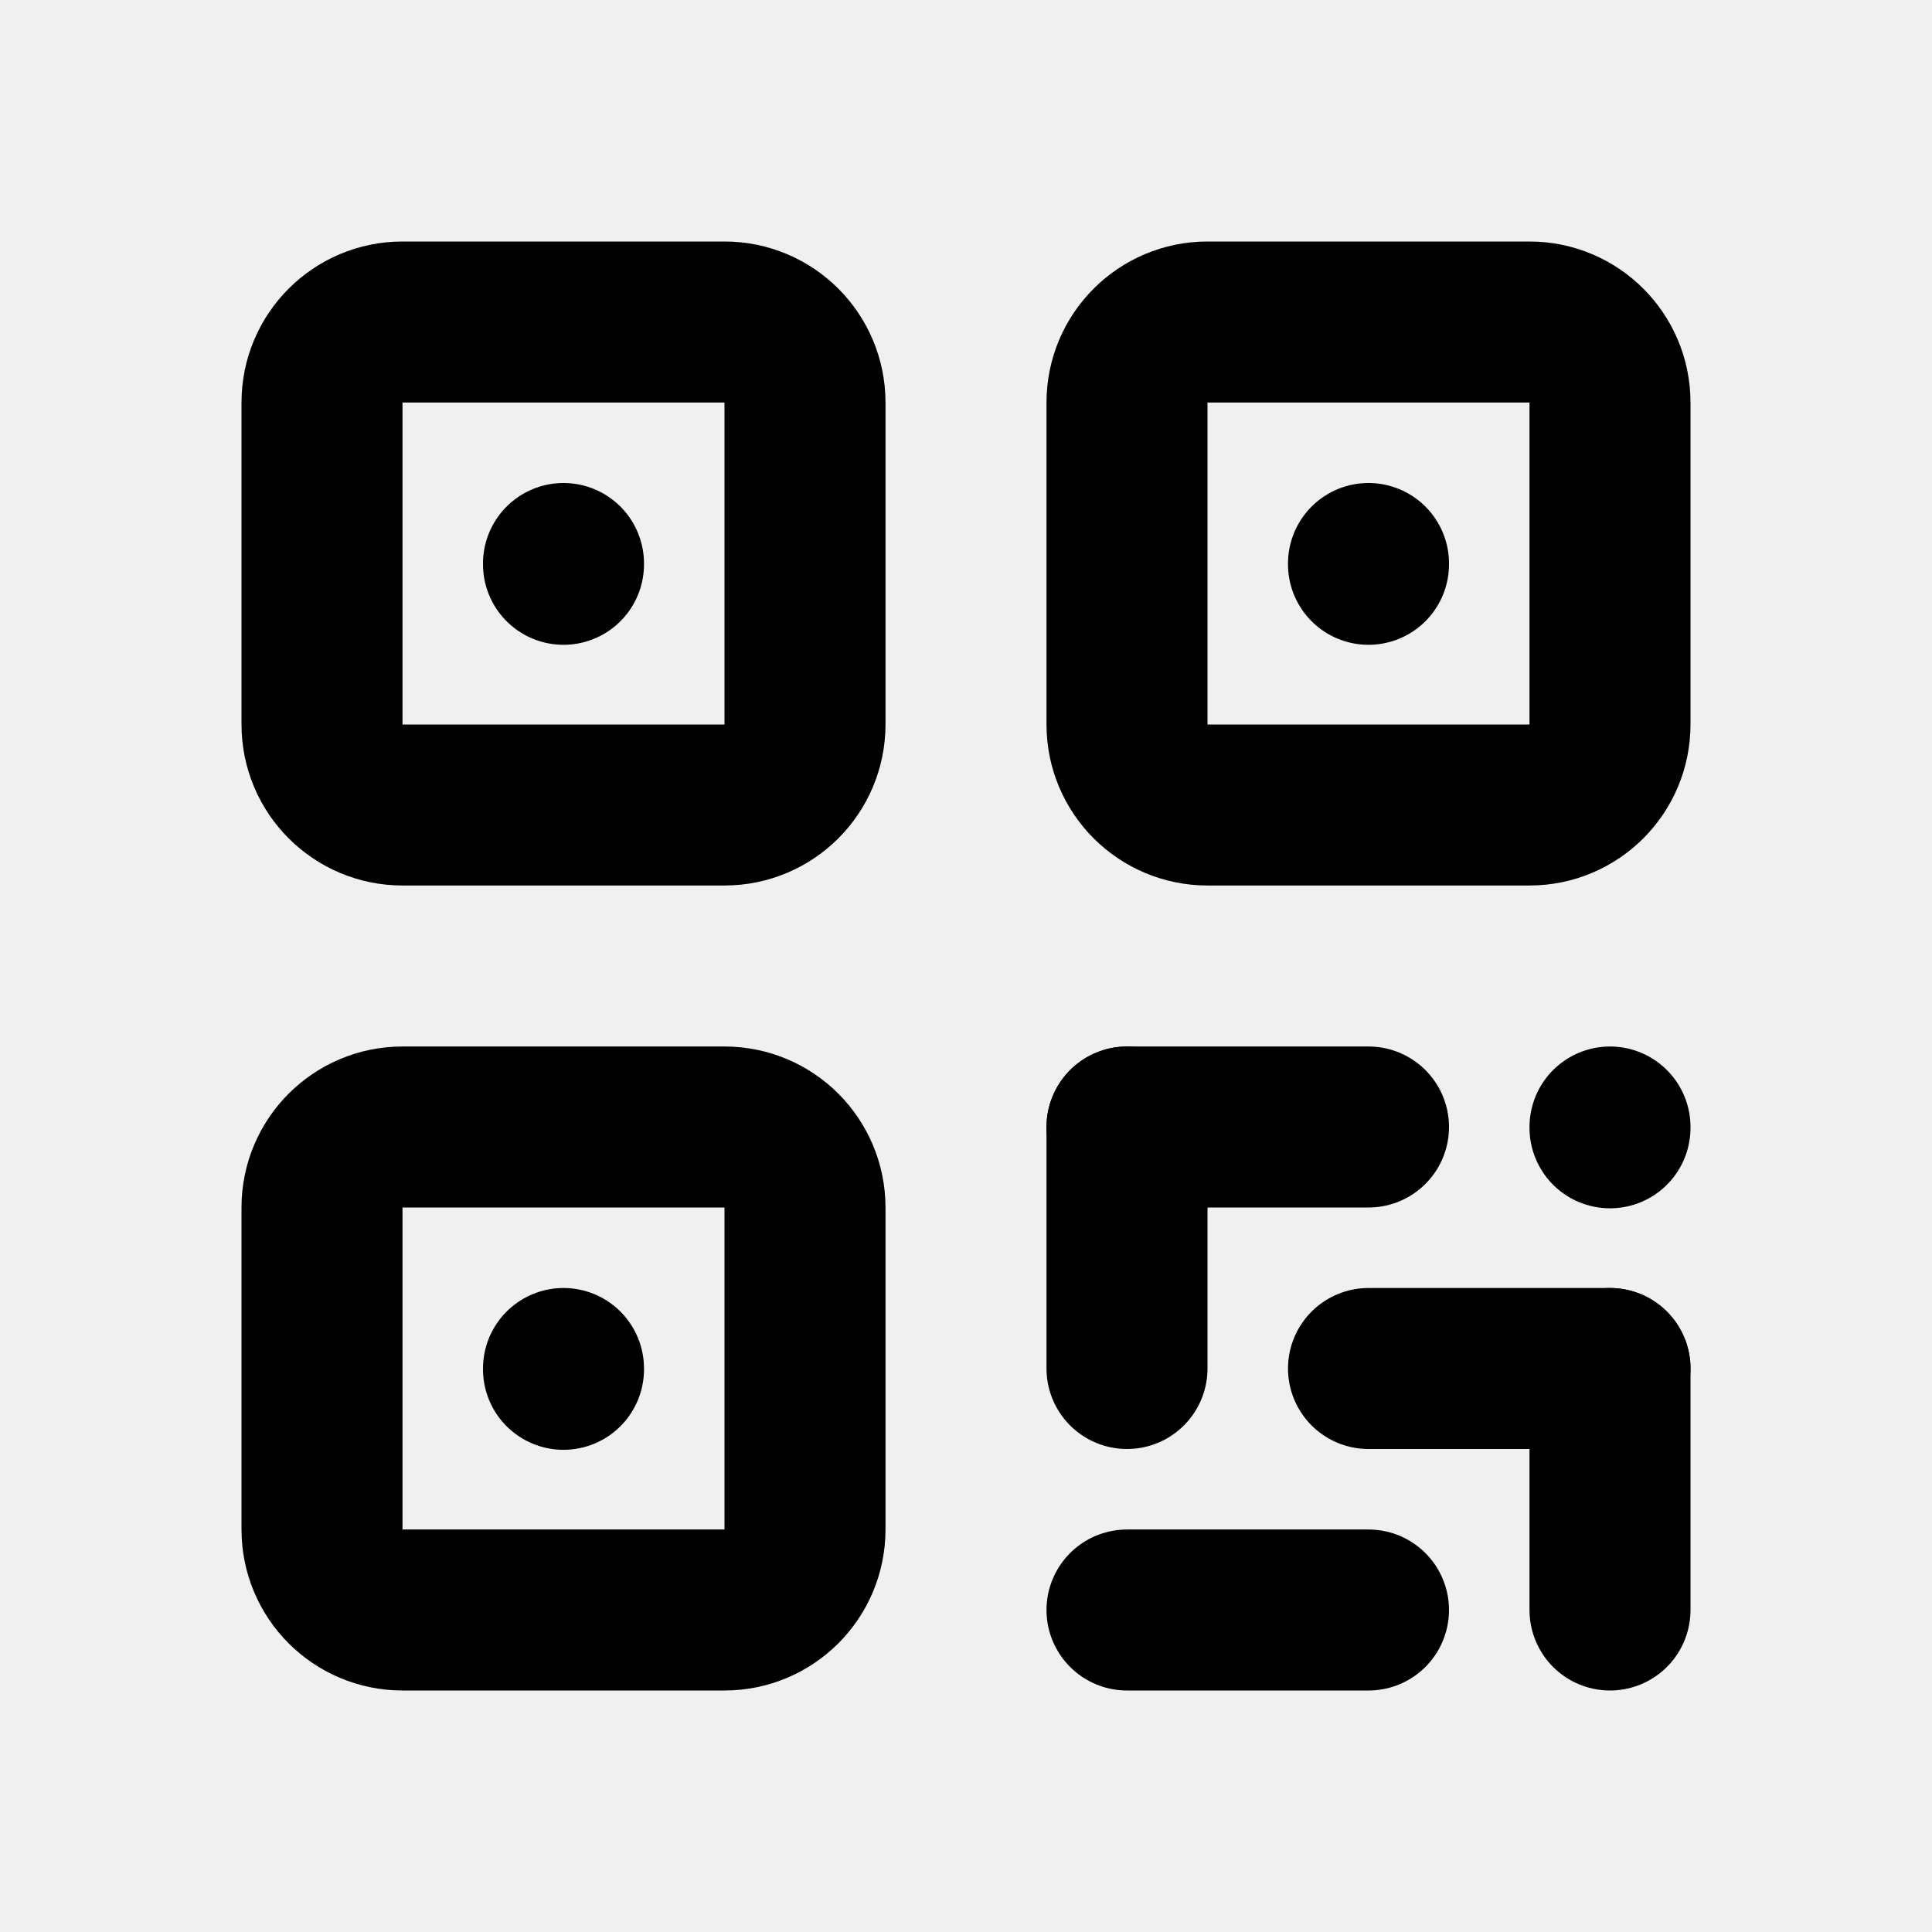
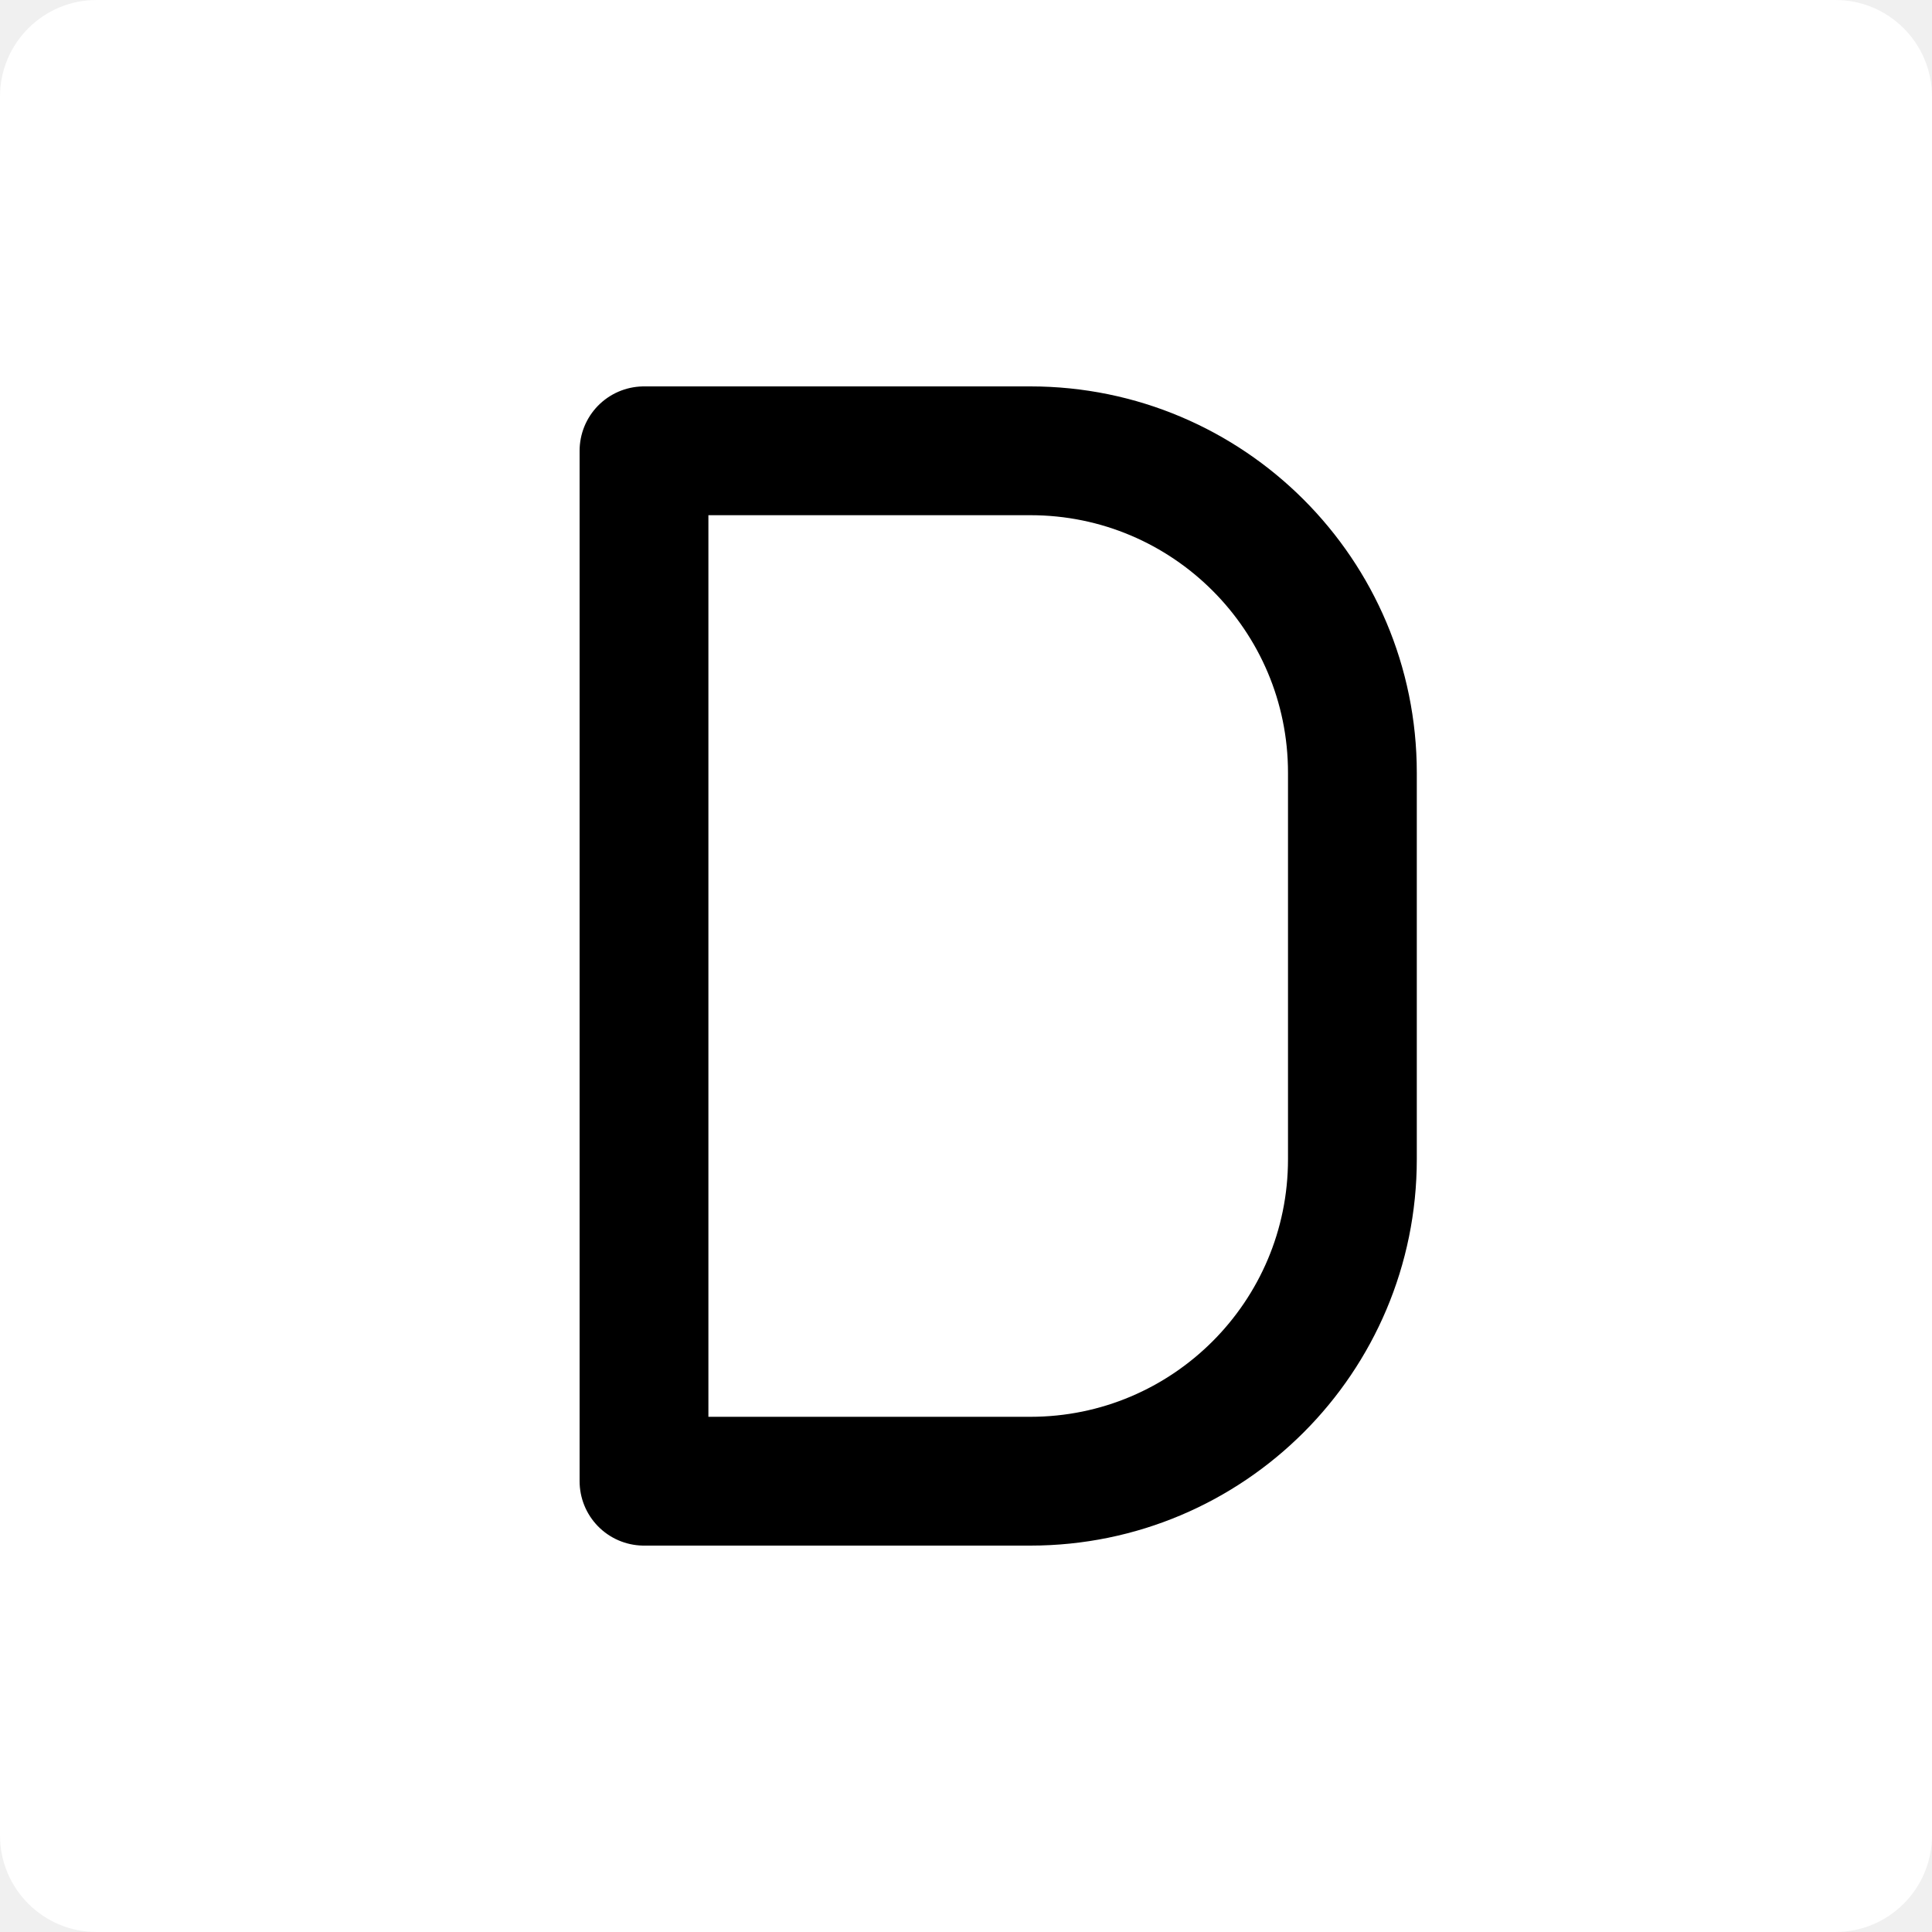
- <svg xmlns="http://www.w3.org/2000/svg" width="24" height="24" viewBox="0 0 24 24" stroke-width="2" stroke="currentColor" fill="none" stroke-linecap="round" stroke-linejoin="round">
-   <path stroke="none" d="M0 0h24v24H0z" fill="none" />
-   <path d="M4 4m0 1a1 1 0 0 1 1 -1h4a1 1 0 0 1 1 1v4a1 1 0 0 1 -1 1h-4a1 1 0 0 1 -1 -1z" />
-   <path d="M7 17l0 .01" />
-   <path d="M14 4m0 1a1 1 0 0 1 1 -1h4a1 1 0 0 1 1 1v4a1 1 0 0 1 -1 1h-4a1 1 0 0 1 -1 -1z" />
-   <path d="M7 7l0 .01" />
-   <path d="M4 14m0 1a1 1 0 0 1 1 -1h4a1 1 0 0 1 1 1v4a1 1 0 0 1 -1 1h-4a1 1 0 0 1 -1 -1z" />
-   <path d="M17 7l0 .01" />
-   <path d="M14 14l3 0" />
-   <path d="M20 14l0 .01" />
-   <path d="M14 14l0 3" />
-   <path d="M14 20l3 0" />
-   <path d="M17 17l3 0" />
-   <path d="M20 17l0 3" />
+ <svg xmlns="http://www.w3.org/2000/svg" version="1.1" width="1000" height="1000">
+   <style>
+     #light-icon {
+       display: inline;
+     }
+     #dark-icon {
+       display: none;
+     }
+ 
+     @media (prefers-color-scheme: dark) {
+       #light-icon {
+         display: none;
+       }
+       #dark-icon {
+         display: inline;
+       }
+     }
+   </style>
+   <g id="light-icon">
+     <svg version="1.1" width="1000" height="1000">
+       <g clip-path="url(#SvgjsClipPath1079)">
+         <rect width="1000" height="1000" fill="#ffffff" />
+         <g transform="matrix(33.33333,0,0,33.33333,100,100)">
+           <svg version="1.1" width="24" height="24">
+             <svg width="24" height="24" viewBox="0 0 24 24" fill="none" stroke="currentColor" stroke-width="2" stroke-linecap="round" stroke-linejoin="round" class="icon icon-tabler icons-tabler-outline icon-tabler-letter-d">
+               <path stroke="none" d="M0 0h24v24H0z" fill="none" />
+               <path d="M7 4h6a5 5 0 0 1 5 5v6a5 5 0 0 1 -5 5h-6v-16" />
+             </svg>
+           </svg>
+         </g>
+       </g>
+       <defs>
+         <clipPath id="SvgjsClipPath1079">
+           <rect width="1000" height="1000" x="0" y="0" rx="50" ry="50" />
+         </clipPath>
+       </defs>
+     </svg>
+   </g>
+   <g id="dark-icon">
+     <svg version="1.1" width="1000" height="1000">
+       <g clip-path="url(#SvgjsClipPath1080)">
+         <rect width="1000" height="1000" fill="#ffffff" />
+         <g transform="matrix(29.16667,0,0,29.16667,150,150)">
+           <svg version="1.1" width="24" height="24">
+             <svg width="24" height="24" viewBox="0 0 24 24" fill="none" stroke="currentColor" stroke-width="2" stroke-linecap="round" stroke-linejoin="round" class="icon icon-tabler icons-tabler-outline icon-tabler-letter-d">
+               <path stroke="none" d="M0 0h24v24H0z" fill="none" />
+               <path d="M7 4h6a5 5 0 0 1 5 5v6a5 5 0 0 1 -5 5h-6v-16" />
+             </svg>
+           </svg>
+         </g>
+       </g>
+       <defs>
+         <clipPath id="SvgjsClipPath1080">
+           <rect width="1000" height="1000" x="0" y="0" rx="350" ry="350" />
+         </clipPath>
+       </defs>
+     </svg>
+   </g>
</svg>
